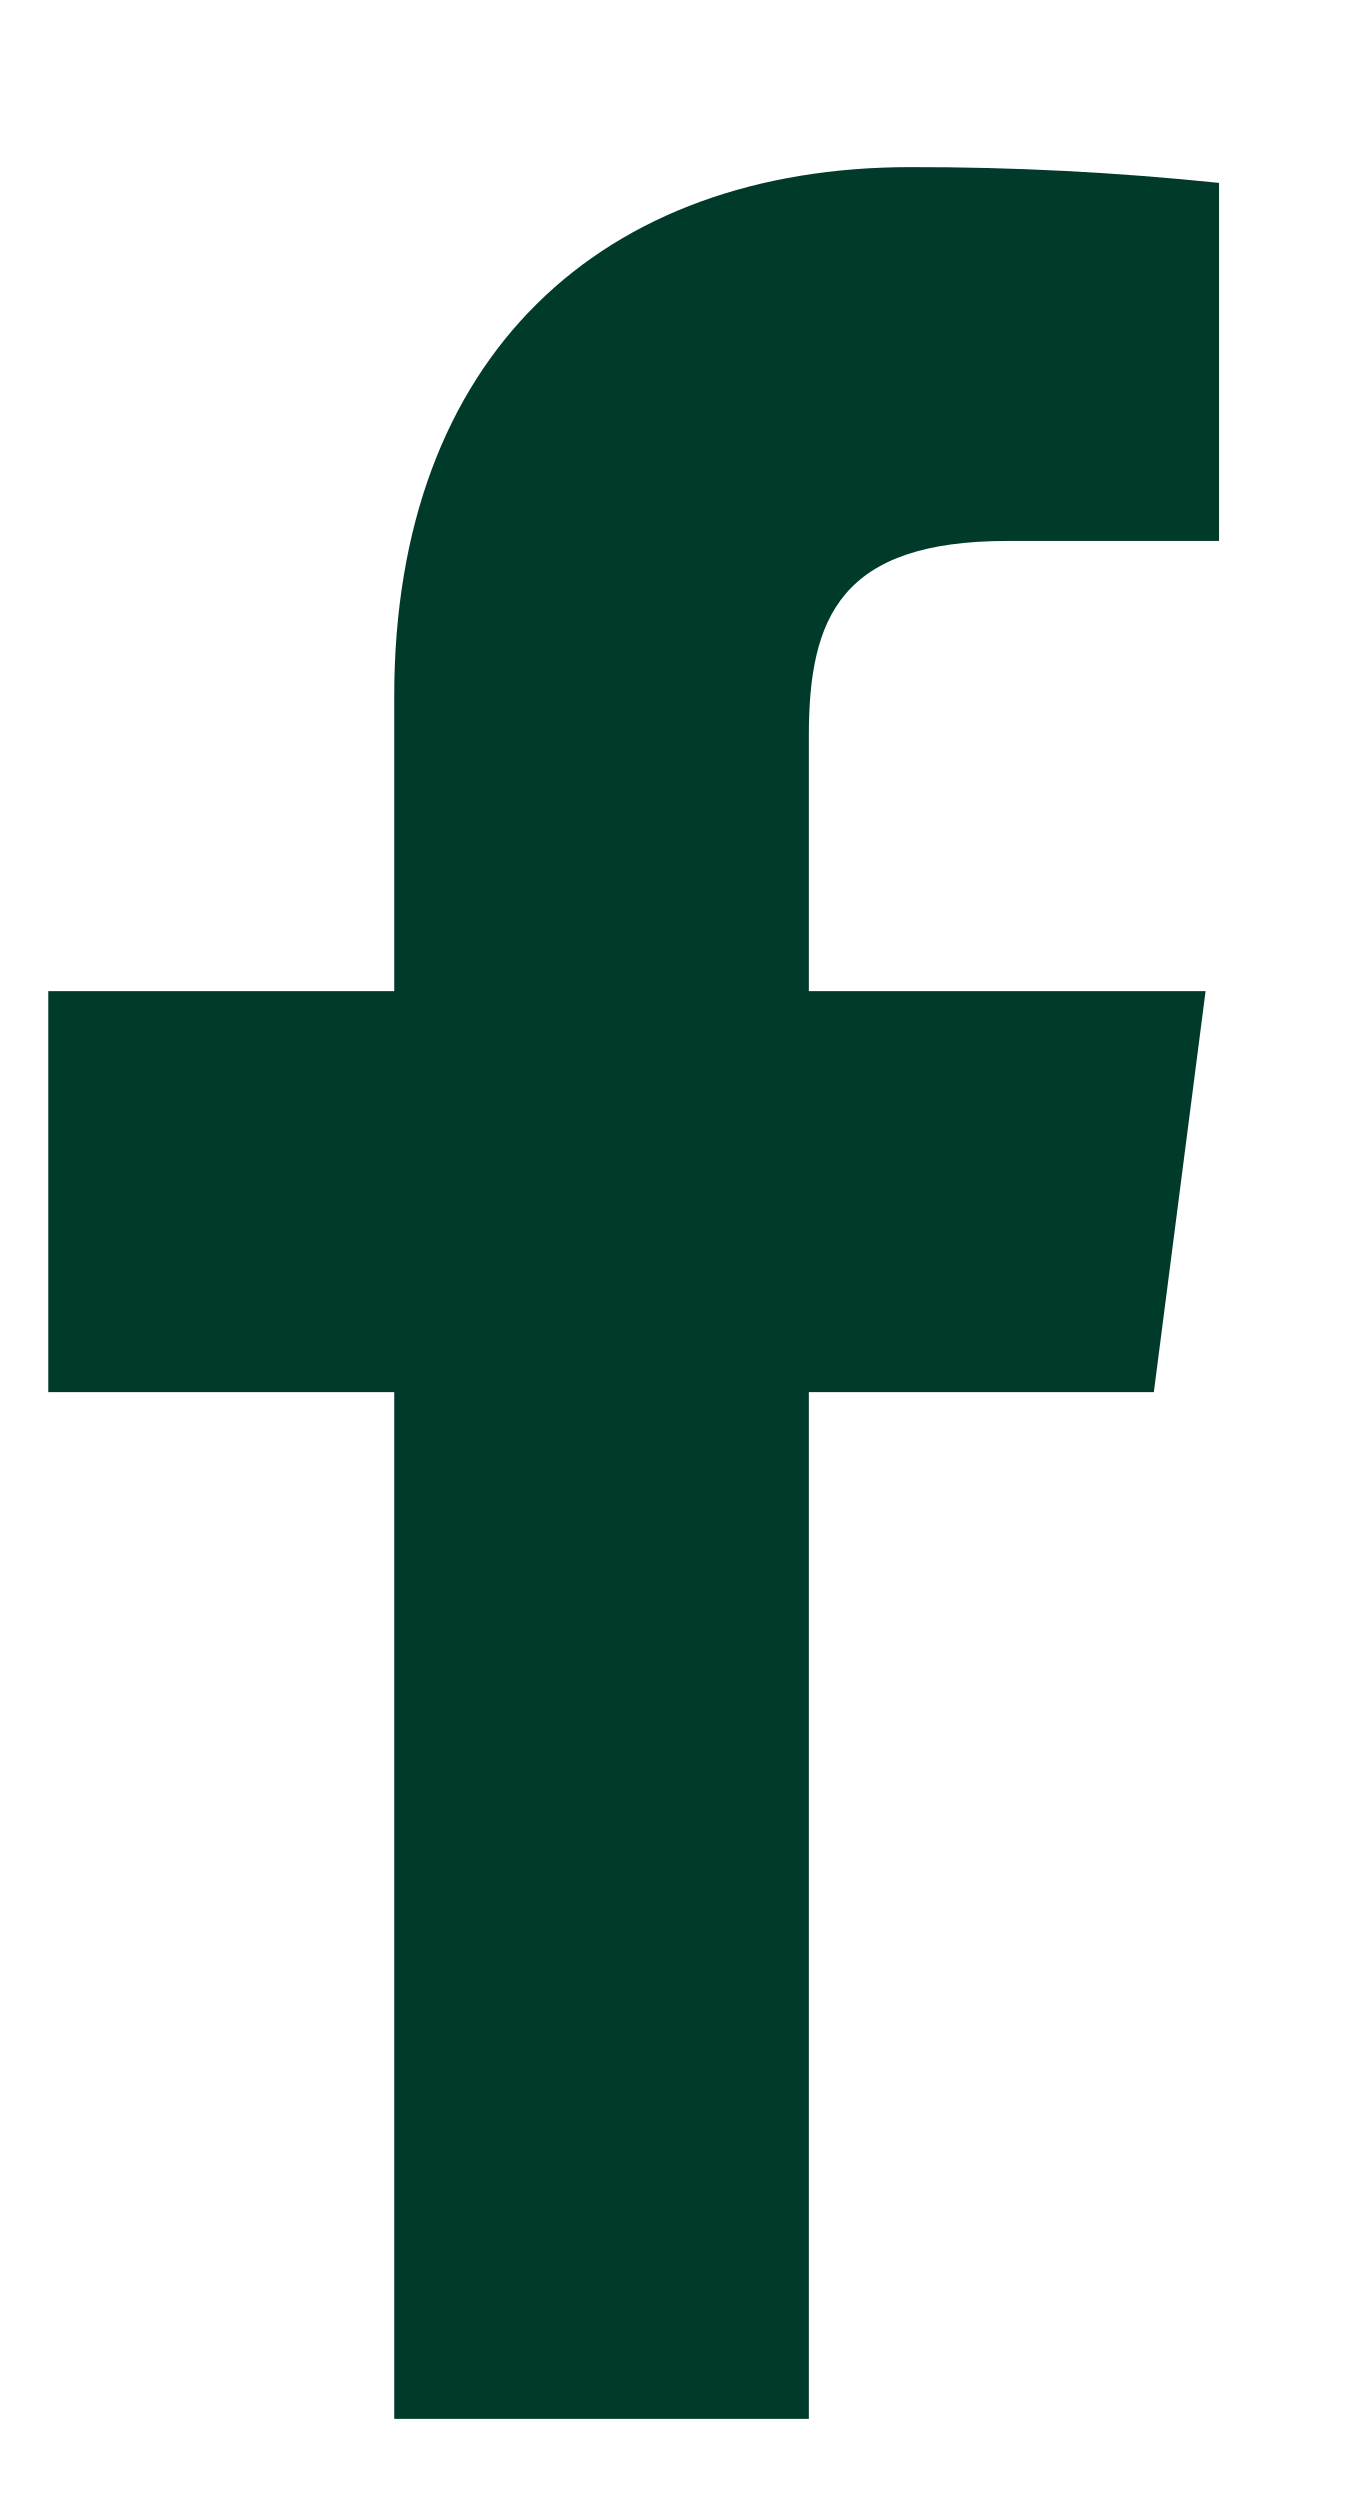
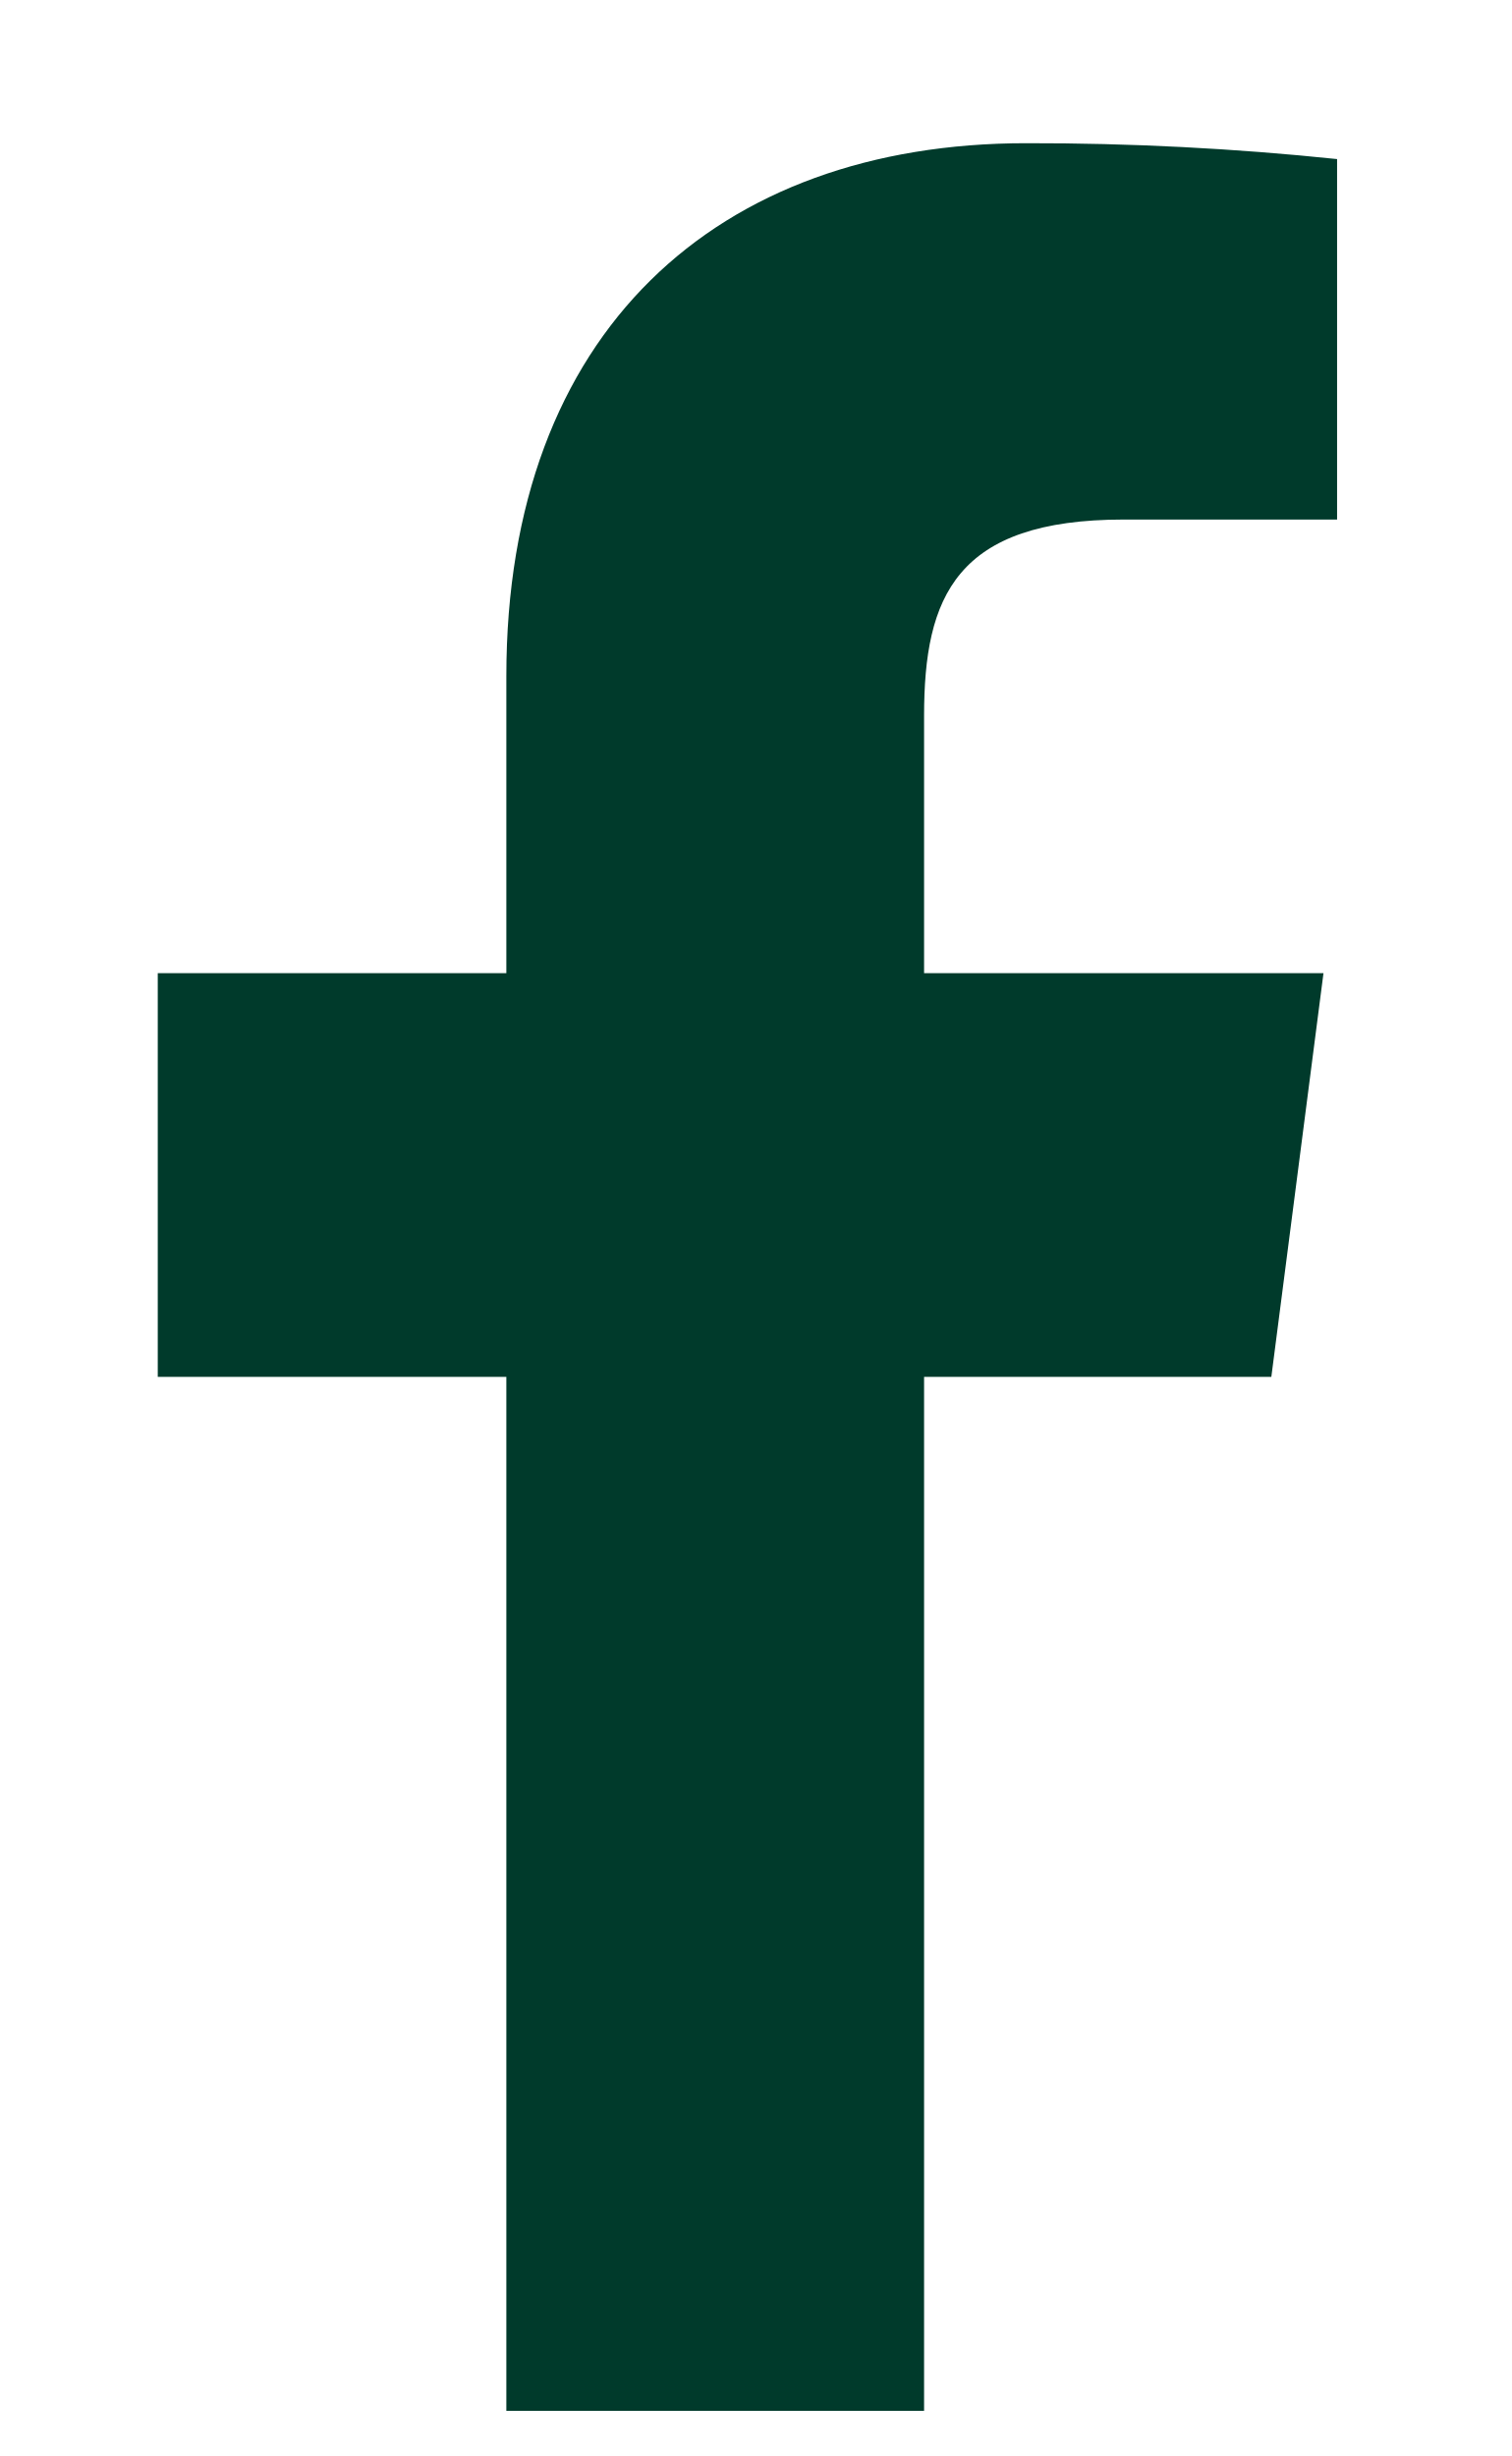
- <svg xmlns="http://www.w3.org/2000/svg" width="7" height="13" viewBox="0 0 7 13" fill="none">
-   <path d="M5.238 2.813H6.339V0.951C5.806 0.896 5.27 0.868 4.734 0.869C3.14 0.869 2.05 1.841 2.05 3.621V5.154H0.251V7.239H2.05V12.578H4.206V7.239H6L6.269 5.154H4.206V3.826C4.206 3.211 4.37 2.813 5.238 2.813Z" fill="#003A2B" />
+ <svg xmlns="http://www.w3.org/2000/svg" width="8" height="13" viewBox="0 0 8 13" fill="none">
+   <path d="M5.948 2.75H7.077V0.842C6.53 0.785 5.981 0.757 5.431 0.758C3.797 0.758 2.68 1.754 2.68 3.579V5.151H0.835V7.288H2.68V12.761H4.891V7.288H6.729L7.005 5.151H4.891V3.789C4.891 3.159 5.059 2.75 5.948 2.75Z" fill="#003A2B" />
</svg>
